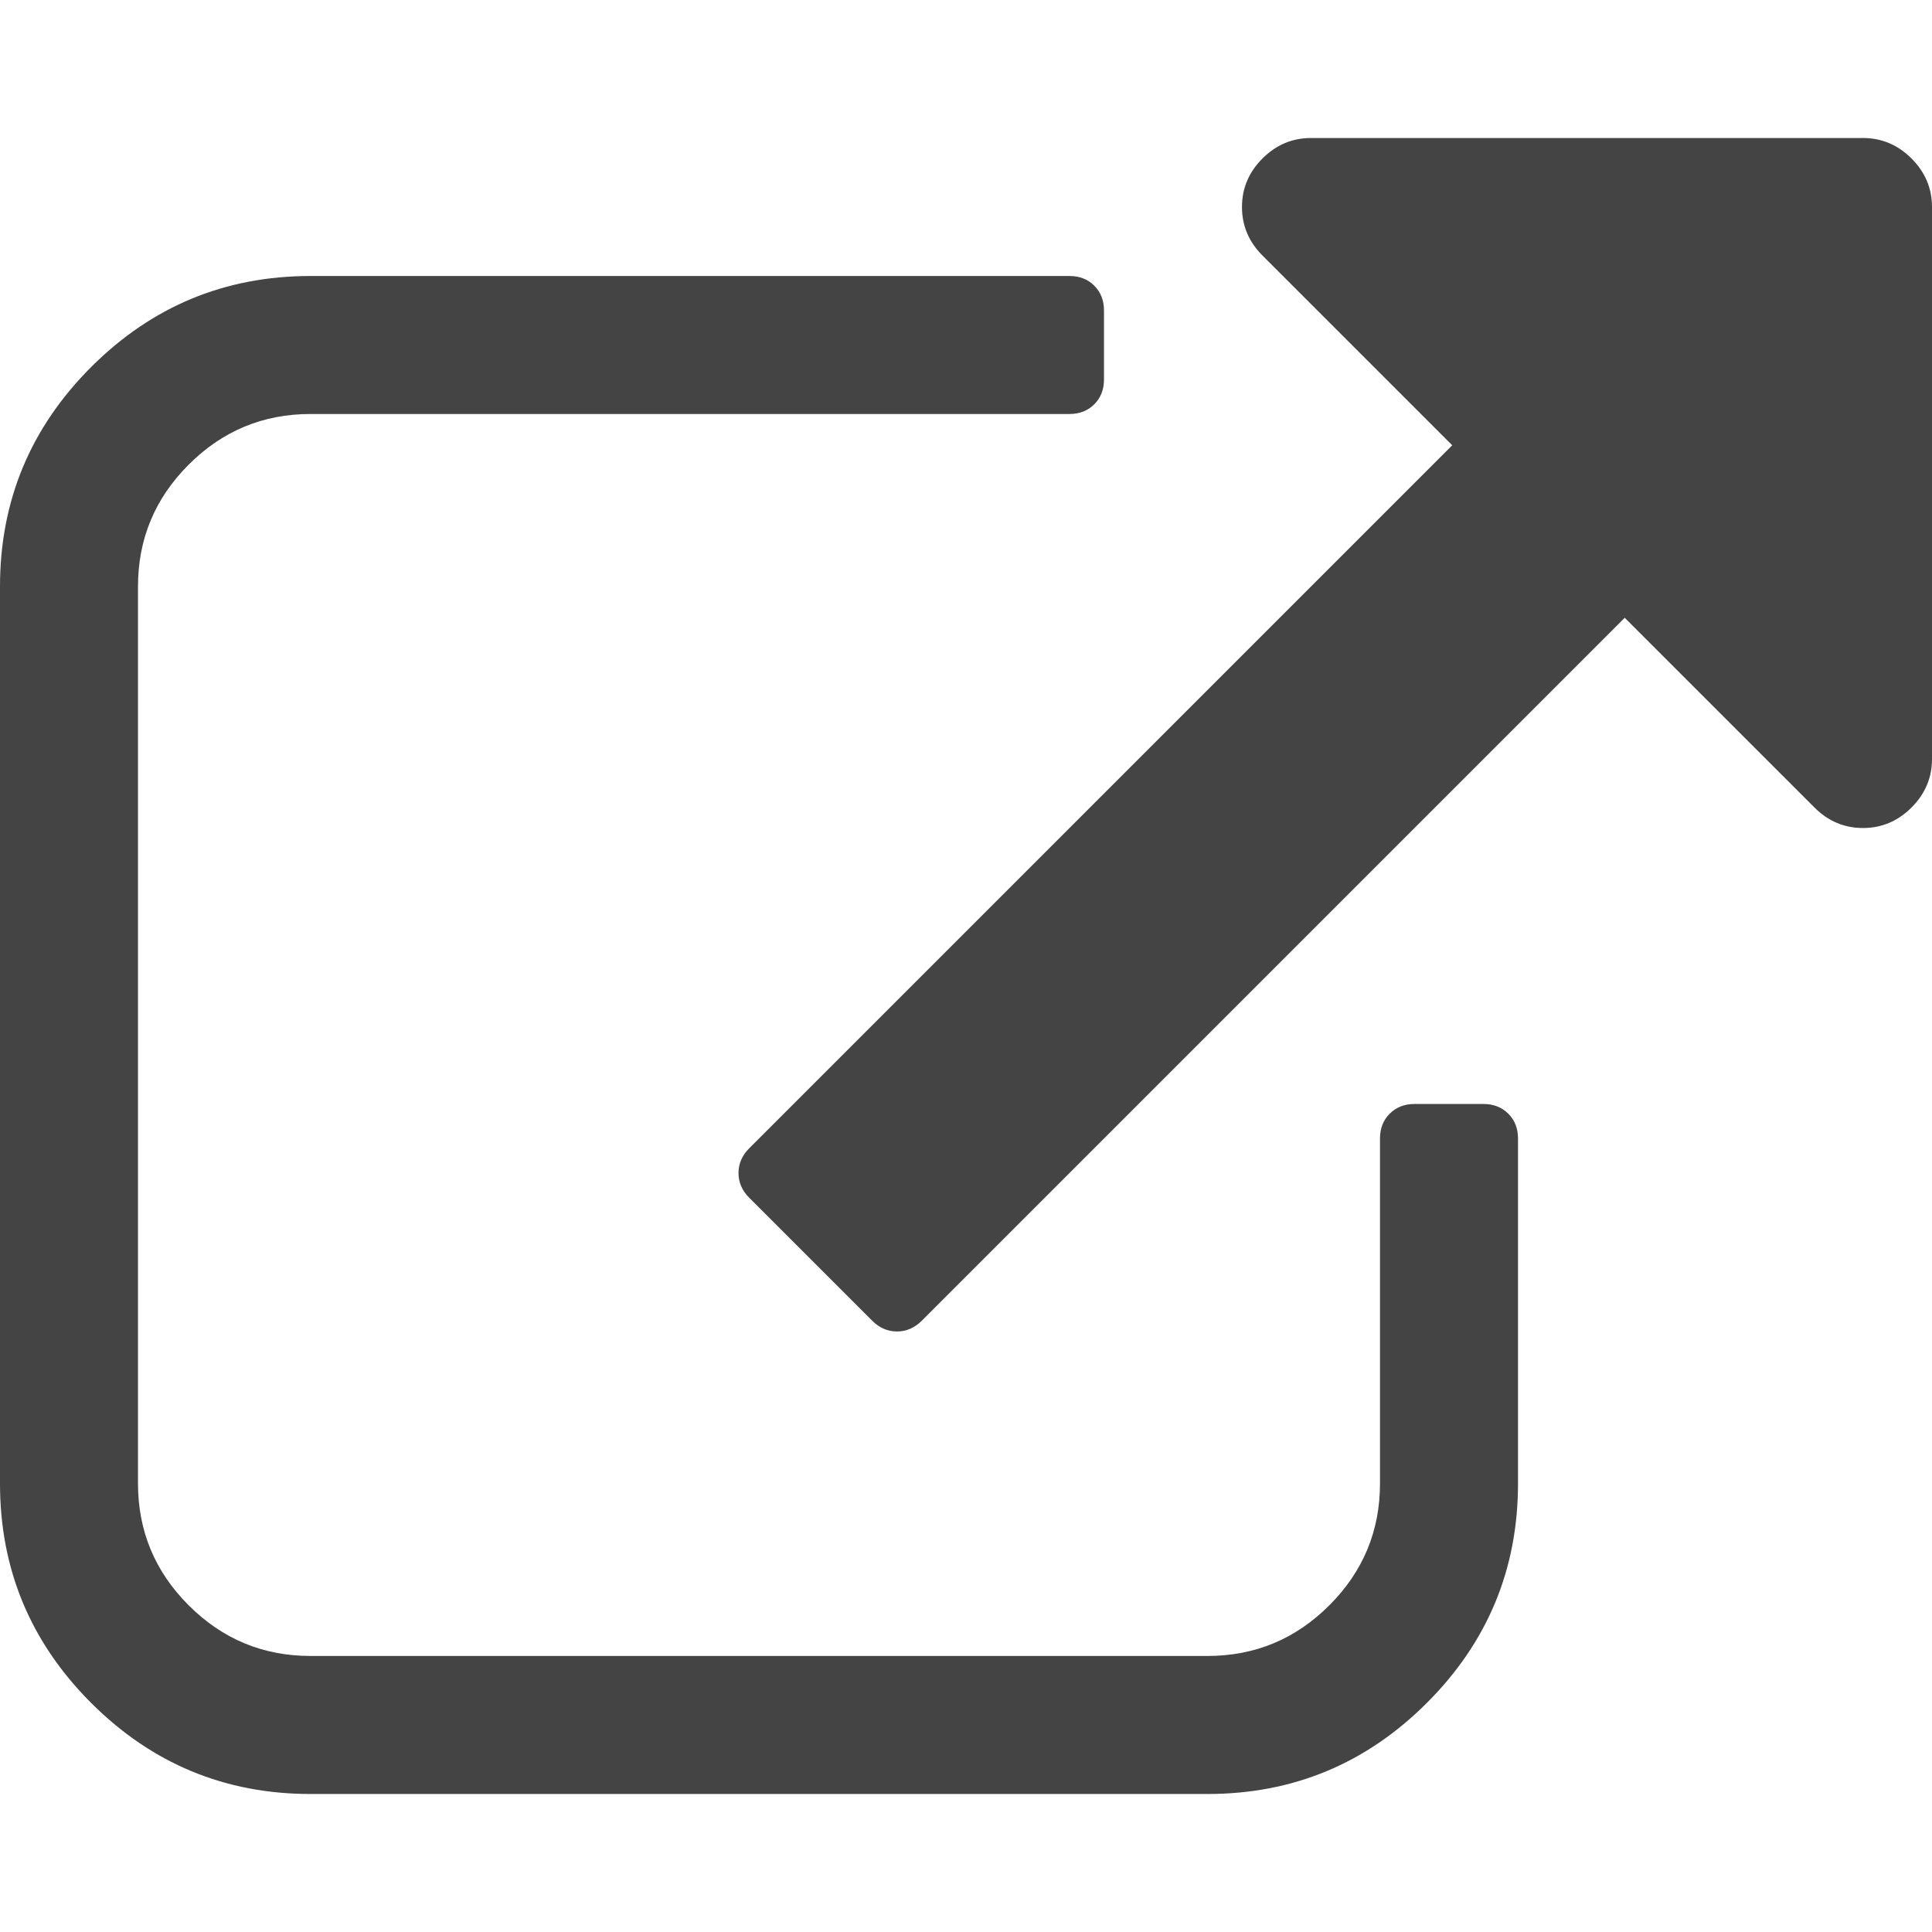
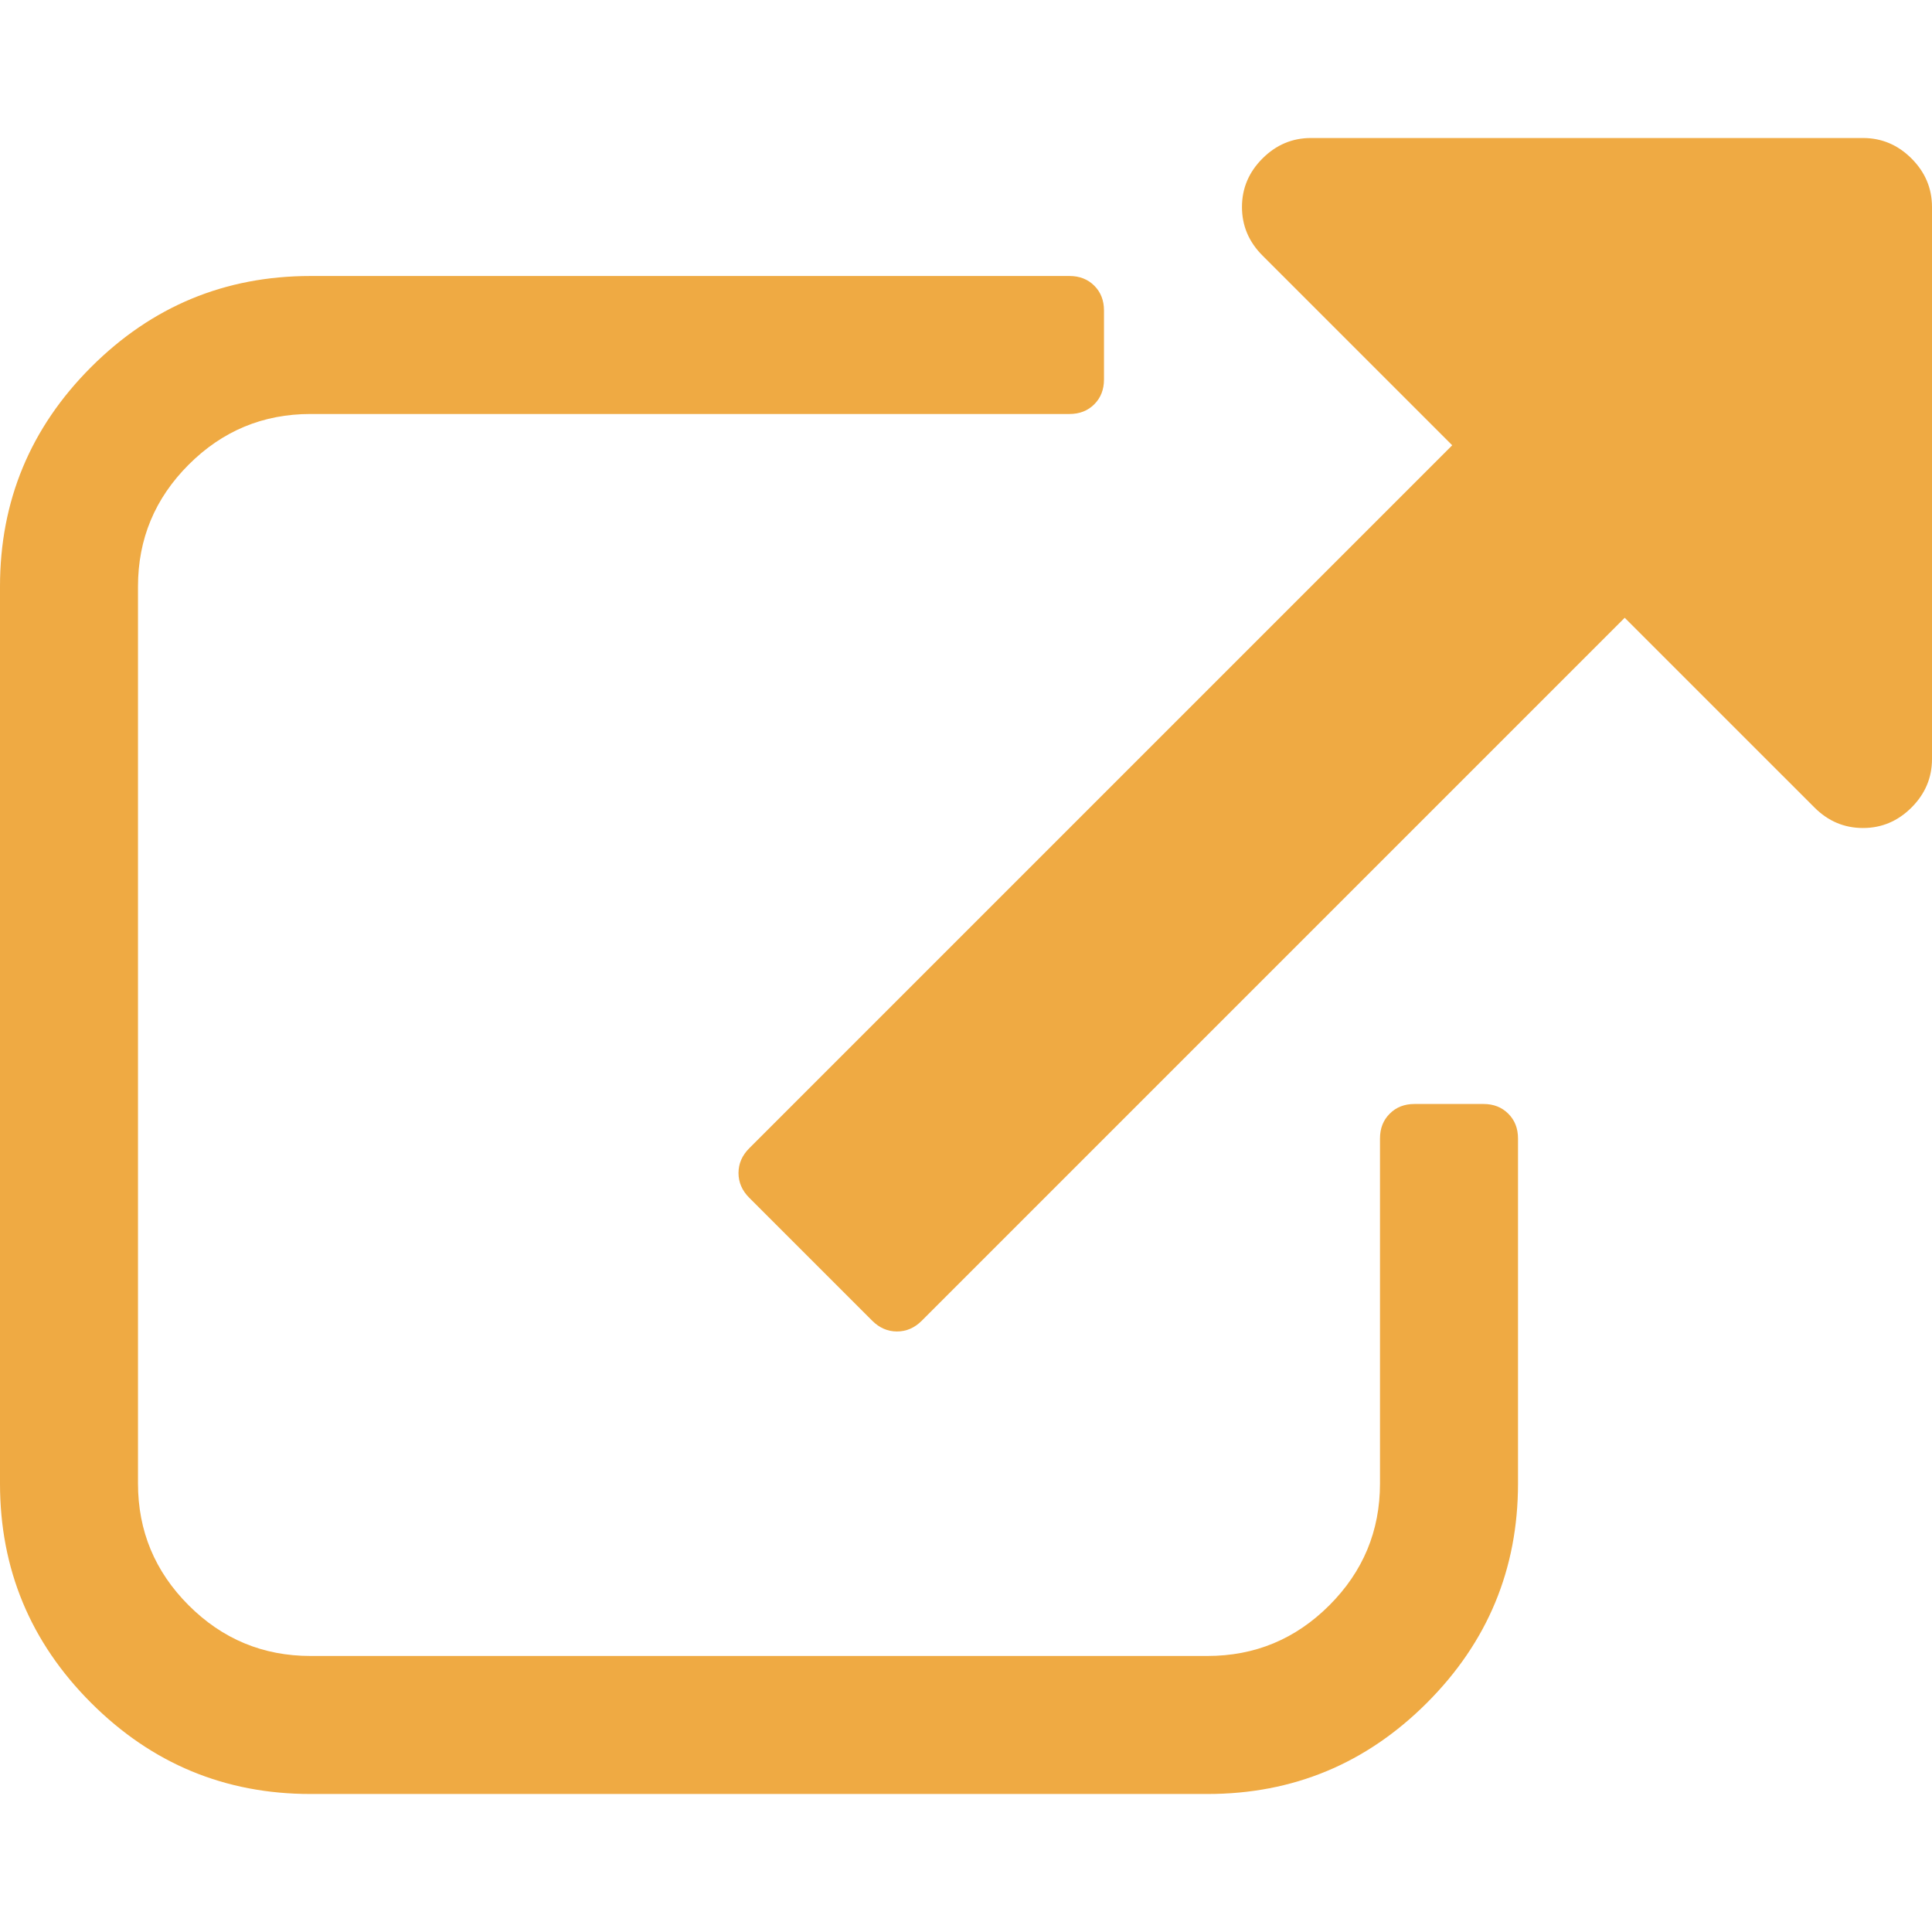
<svg xmlns="http://www.w3.org/2000/svg" version="1.1" id="Capa_1" x="0px" y="0px" width="511.626px" height="511.627px" viewBox="0 0 511.626 511.627" style="enable-background:new 0 0 511.626 511.627;" xml:space="preserve">
  <g>
    <g>
-       <path style="fill:#444" d="M392.857,292.354h-18.274c-2.669,0-4.859,0.855-6.563,2.573c-1.718,1.708-2.573,3.897-2.573,6.563v91.361    c0,12.563-4.47,23.315-13.415,32.262c-8.945,8.945-19.701,13.414-32.264,13.414H82.224c-12.562,0-23.317-4.469-32.264-13.414    c-8.945-8.946-13.417-19.698-13.417-32.262V155.31c0-12.562,4.471-23.313,13.417-32.259c8.947-8.947,19.702-13.418,32.264-13.418    h200.994c2.669,0,4.859-0.859,6.57-2.57c1.711-1.713,2.566-3.9,2.566-6.567V82.221c0-2.662-0.855-4.853-2.566-6.563    c-1.711-1.713-3.901-2.568-6.57-2.568H82.224c-22.648,0-42.016,8.042-58.102,24.125C8.042,113.297,0,132.665,0,155.313v237.542    c0,22.647,8.042,42.018,24.123,58.095c16.086,16.084,35.454,24.13,58.102,24.13h237.543c22.647,0,42.017-8.046,58.101-24.13    c16.085-16.077,24.127-35.447,24.127-58.095v-91.358c0-2.669-0.856-4.859-2.574-6.57    C397.709,293.209,395.519,292.354,392.857,292.354z" />
-       <path style="fill:#444" d="M506.199,41.971c-3.617-3.617-7.905-5.424-12.85-5.424H347.171c-4.948,0-9.233,1.807-12.847,5.424    c-3.617,3.615-5.428,7.898-5.428,12.847s1.811,9.233,5.428,12.85l50.247,50.248L198.424,304.067    c-1.906,1.903-2.856,4.093-2.856,6.563c0,2.479,0.953,4.668,2.856,6.571l32.548,32.544c1.903,1.903,4.093,2.852,6.567,2.852    s4.665-0.948,6.567-2.852l186.148-186.148l50.251,50.248c3.614,3.617,7.898,5.426,12.847,5.426s9.233-1.809,12.851-5.426    c3.617-3.616,5.424-7.898,5.424-12.847V54.818C511.626,49.866,509.813,45.586,506.199,41.971z" />
+       <path style="fill:#EFAA43" d="M392.857,292.354h-18.274c-2.669,0-4.859,0.855-6.563,2.573c-1.718,1.708-2.573,3.897-2.573,6.563v91.361    c0,12.563-4.47,23.315-13.415,32.262c-8.945,8.945-19.701,13.414-32.264,13.414H82.224c-12.562,0-23.317-4.469-32.264-13.414    c-8.945-8.946-13.417-19.698-13.417-32.262V155.31c0-12.562,4.471-23.313,13.417-32.259c8.947-8.947,19.702-13.418,32.264-13.418    h200.994c2.669,0,4.859-0.859,6.57-2.57c1.711-1.713,2.566-3.9,2.566-6.567V82.221c0-2.662-0.855-4.853-2.566-6.563    c-1.711-1.713-3.901-2.568-6.57-2.568H82.224c-22.648,0-42.016,8.042-58.102,24.125C8.042,113.297,0,132.665,0,155.313v237.542    c0,22.647,8.042,42.018,24.123,58.095c16.086,16.084,35.454,24.13,58.102,24.13h237.543c22.647,0,42.017-8.046,58.101-24.13    c16.085-16.077,24.127-35.447,24.127-58.095v-91.358c0-2.669-0.856-4.859-2.574-6.57    C397.709,293.209,395.519,292.354,392.857,292.354z" />
+       <path style="fill:#EFAA43" d="M506.199,41.971c-3.617-3.617-7.905-5.424-12.85-5.424H347.171c-4.948,0-9.233,1.807-12.847,5.424    c-3.617,3.615-5.428,7.898-5.428,12.847s1.811,9.233,5.428,12.85l50.247,50.248L198.424,304.067    c-1.906,1.903-2.856,4.093-2.856,6.563c0,2.479,0.953,4.668,2.856,6.571l32.548,32.544c1.903,1.903,4.093,2.852,6.567,2.852    s4.665-0.948,6.567-2.852l186.148-186.148l50.251,50.248c3.614,3.617,7.898,5.426,12.847,5.426s9.233-1.809,12.851-5.426    c3.617-3.616,5.424-7.898,5.424-12.847V54.818C511.626,49.866,509.813,45.586,506.199,41.971z" />
    </g>
  </g>
</svg>
